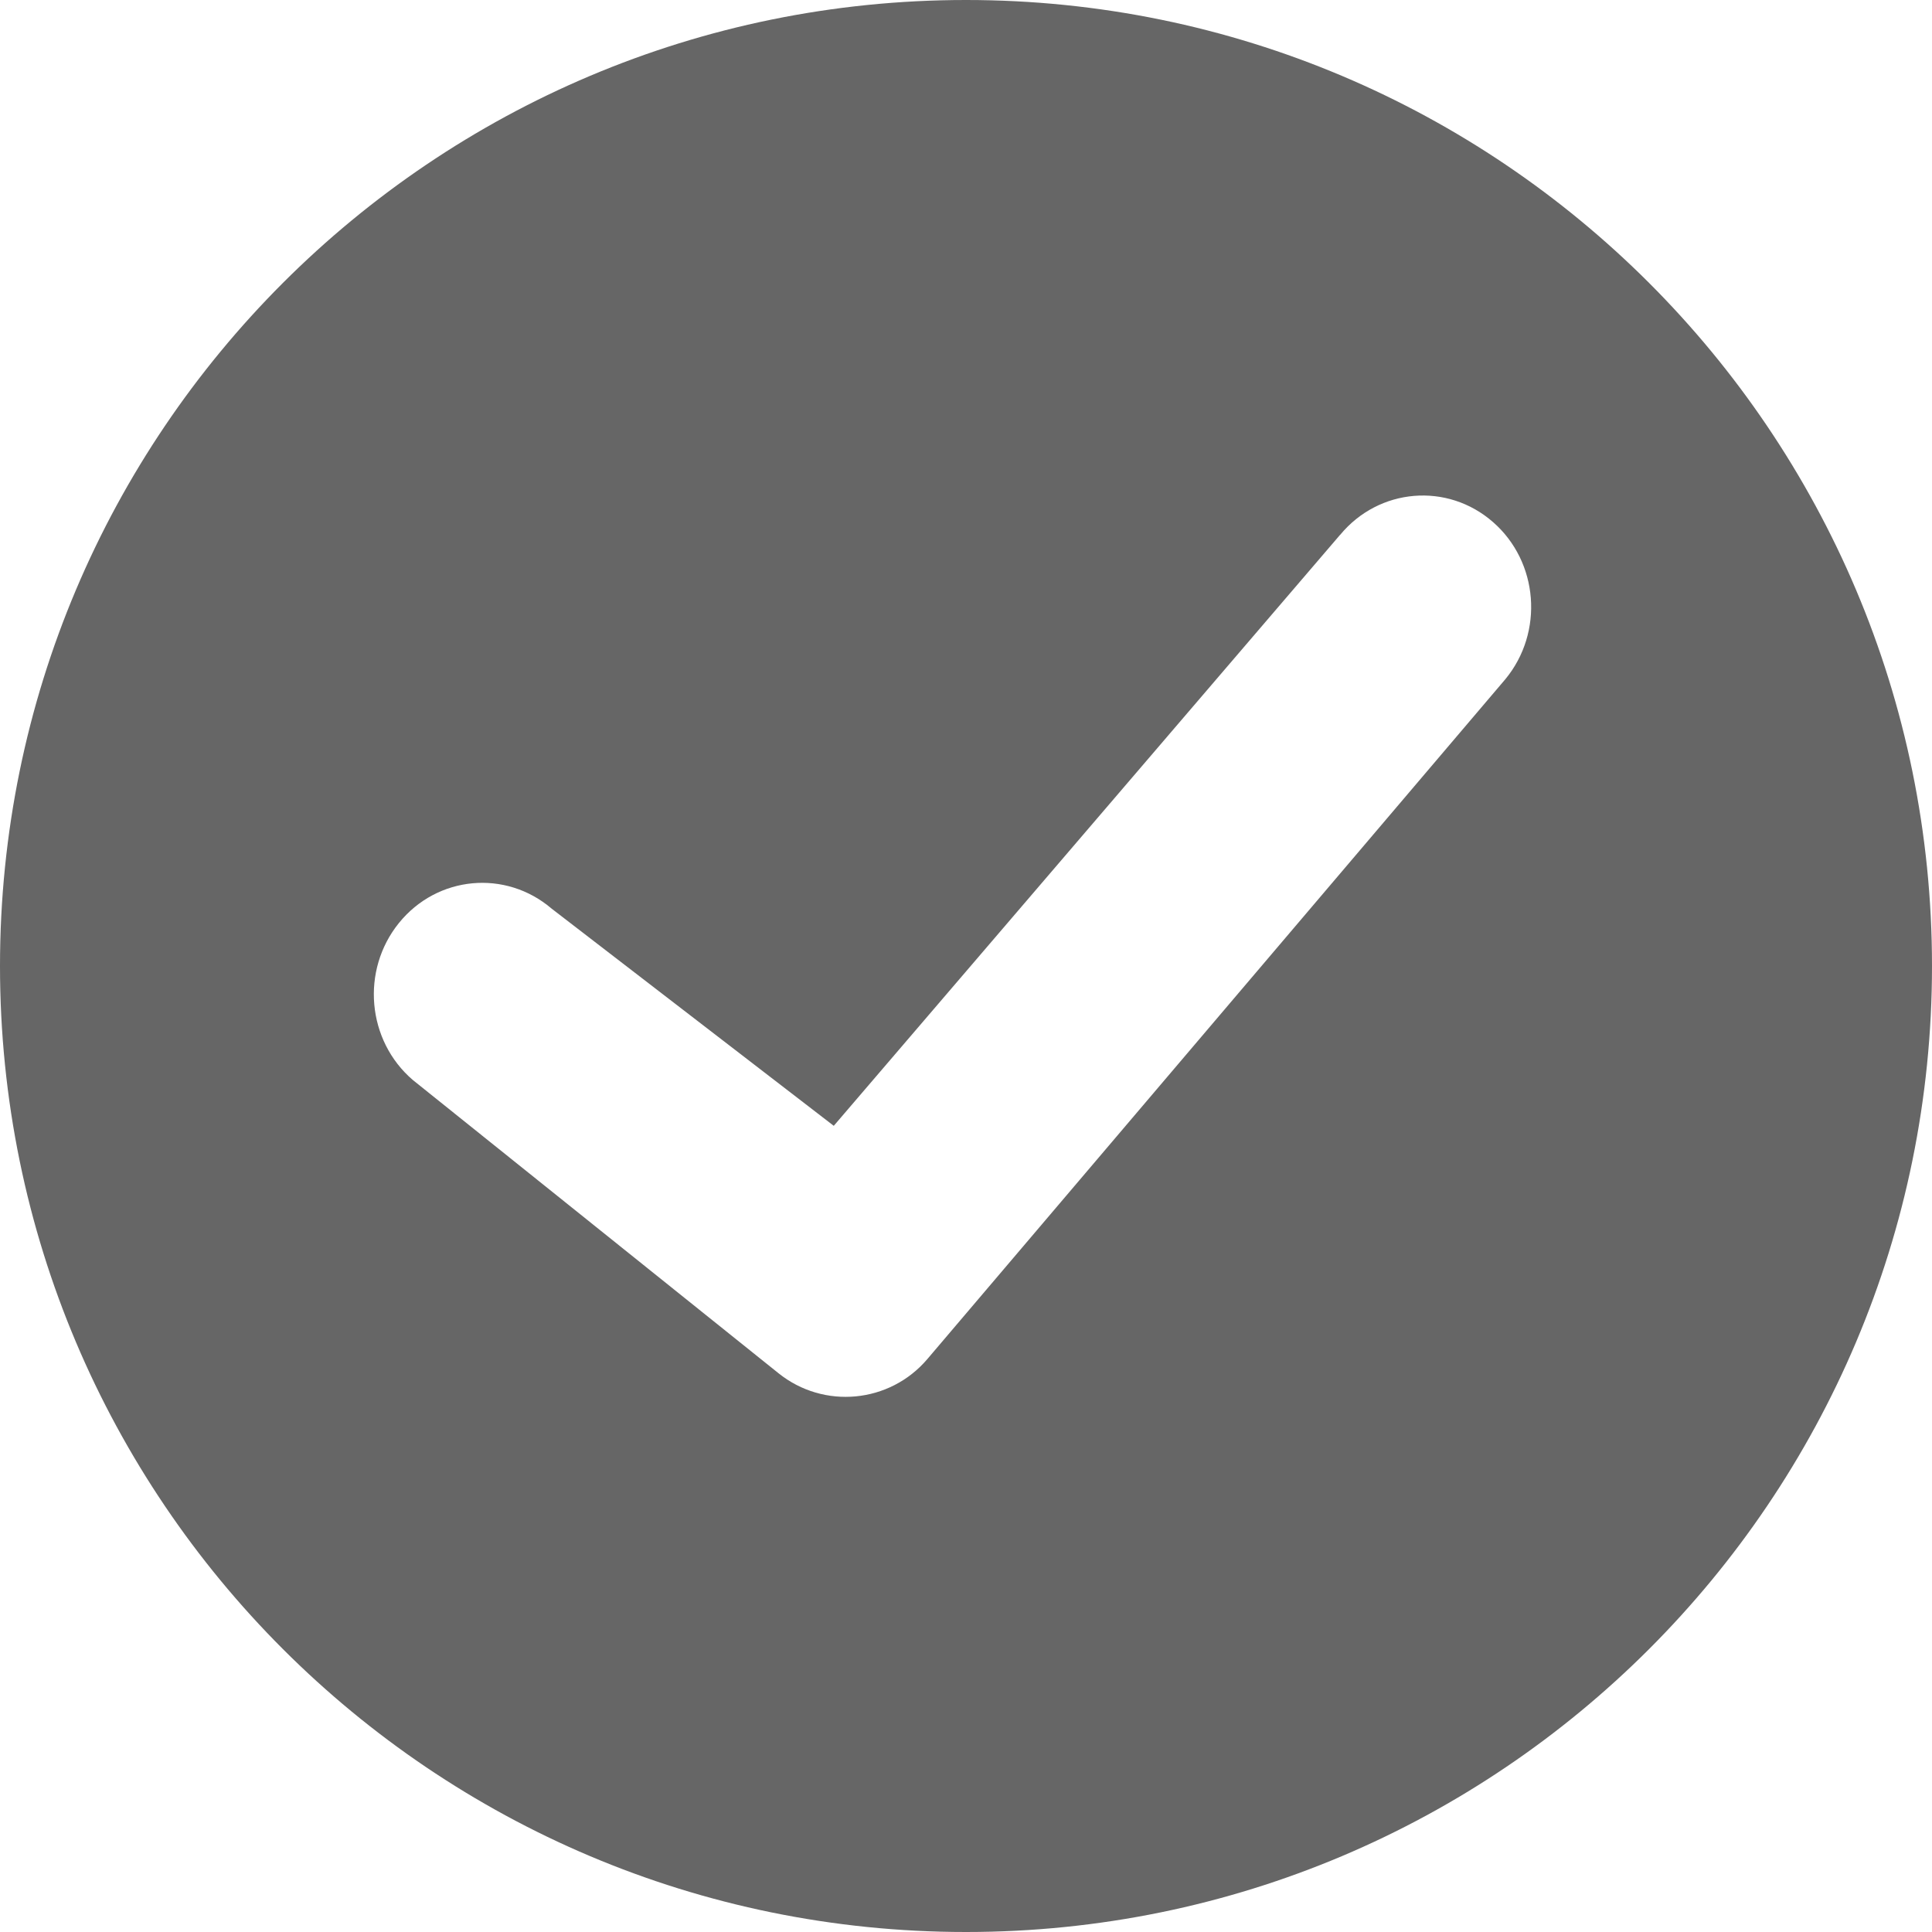
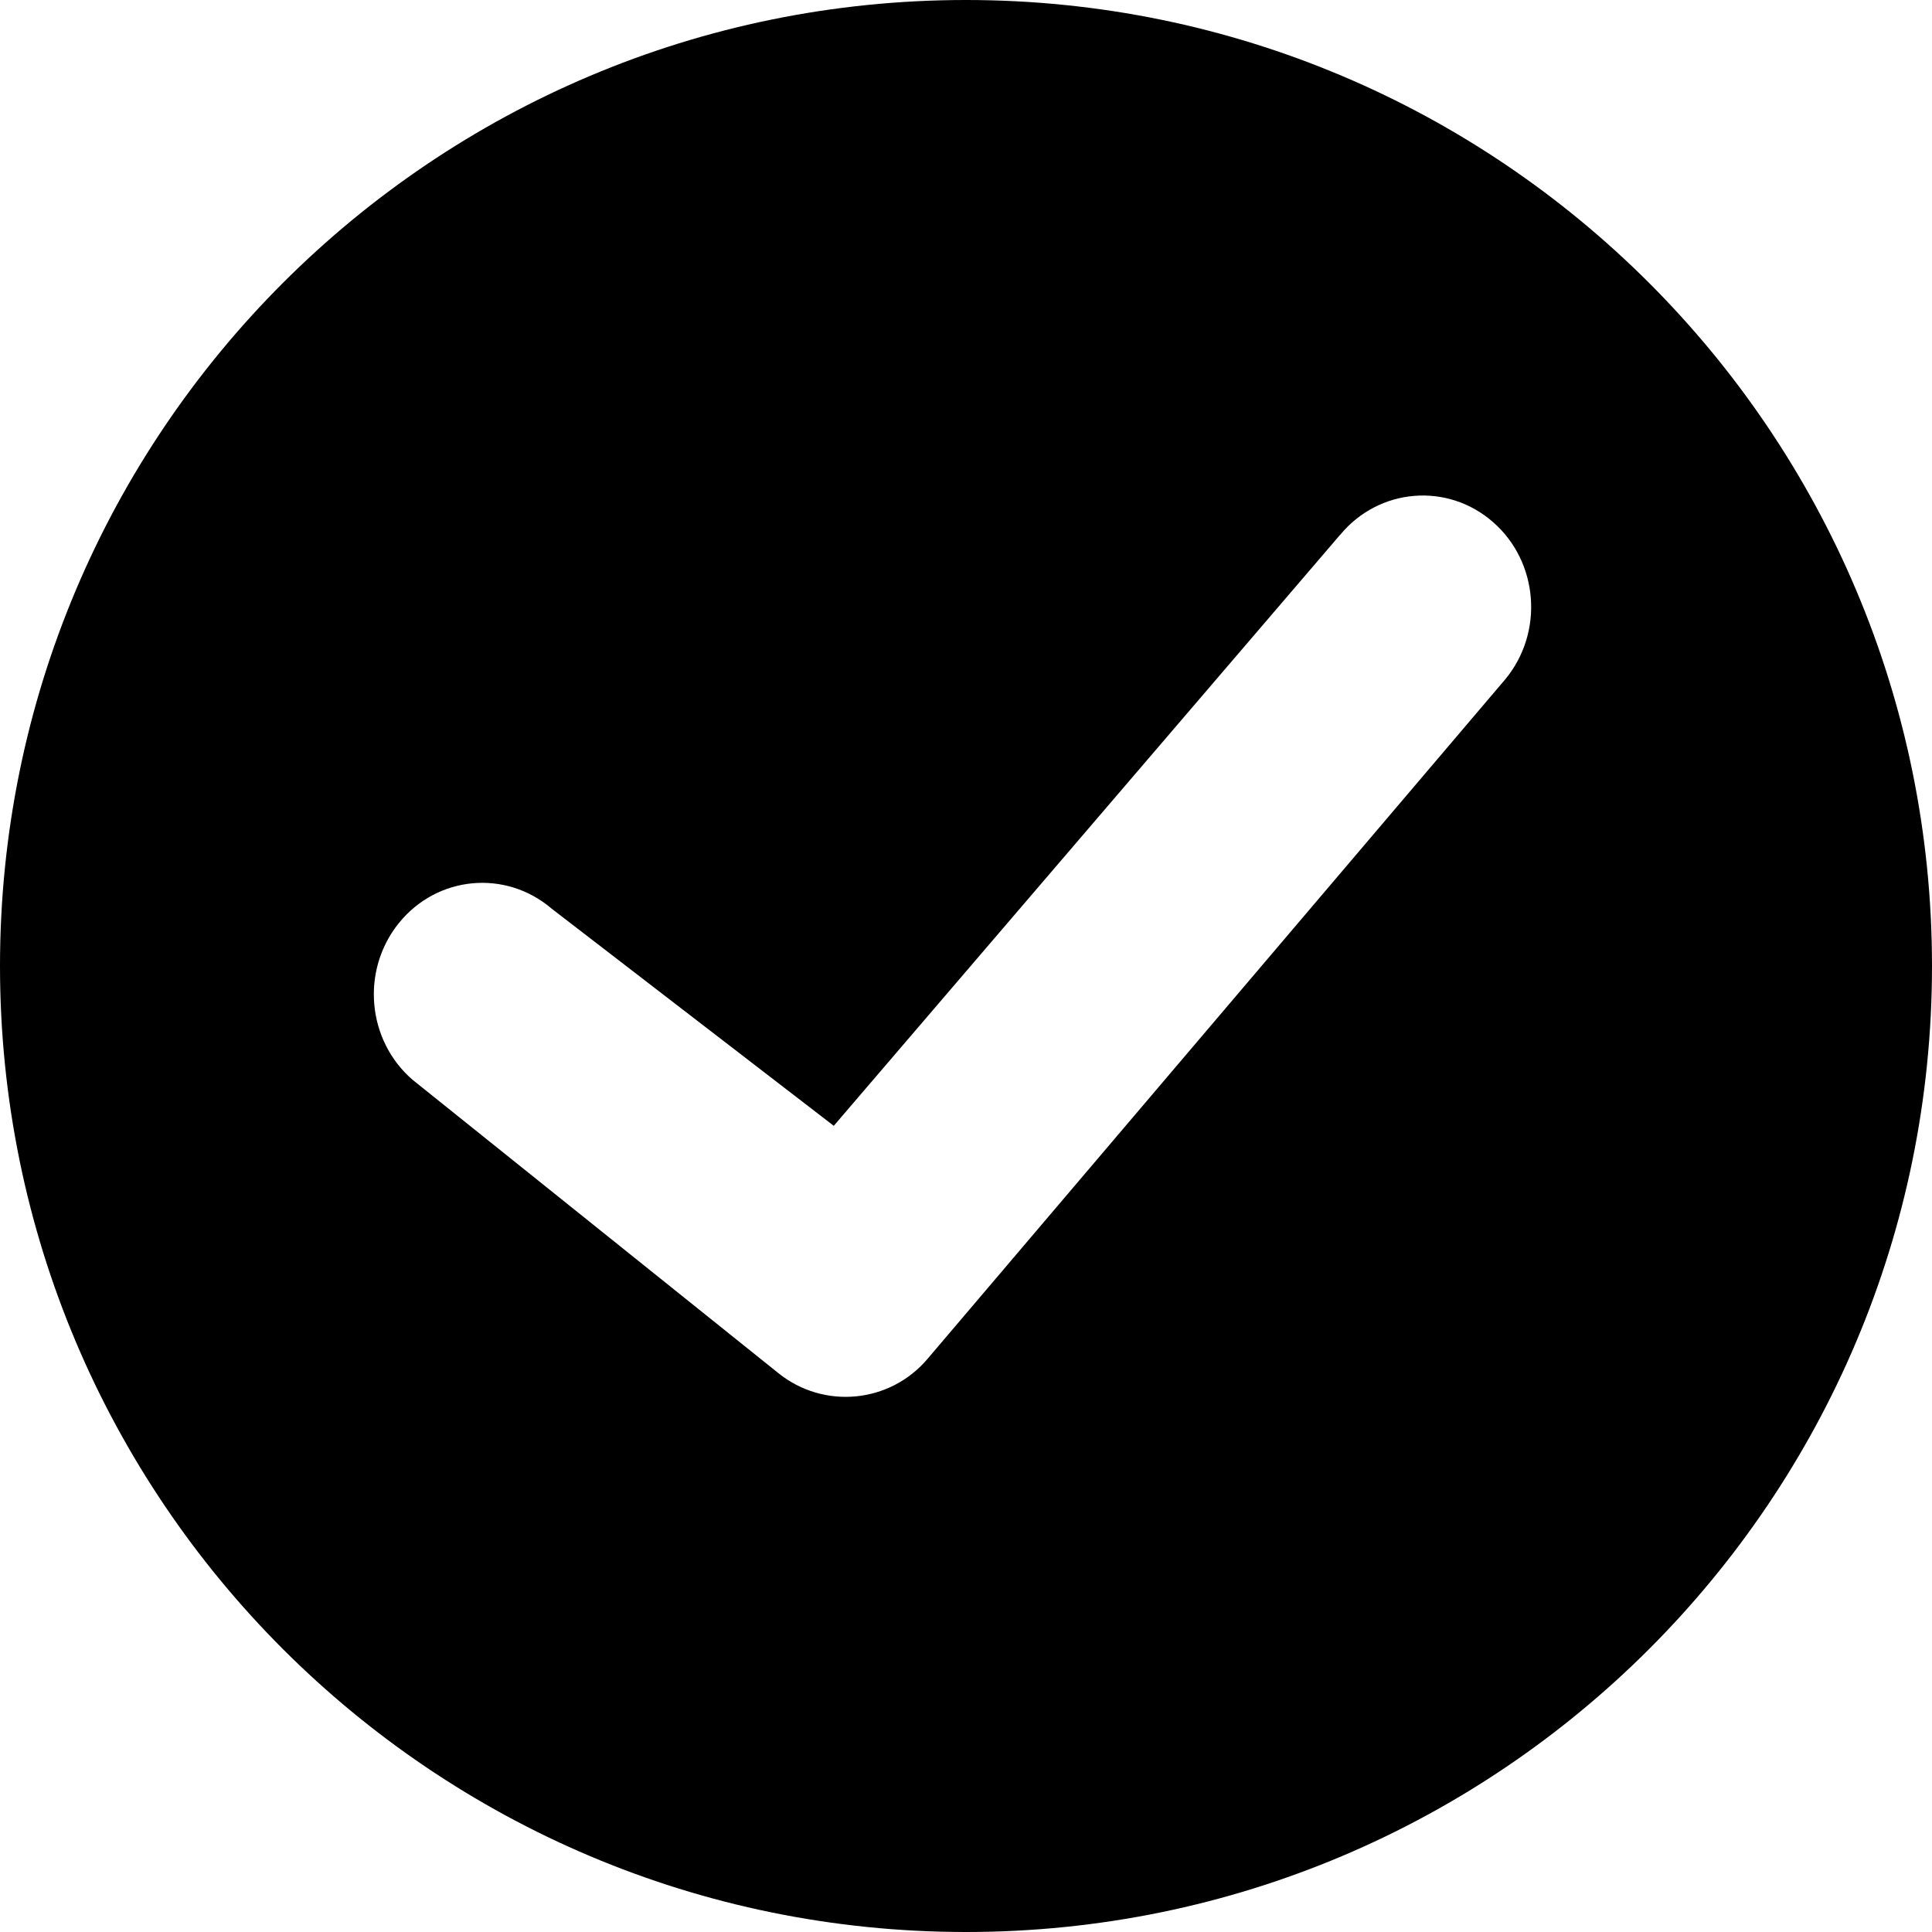
<svg xmlns="http://www.w3.org/2000/svg" id="i-success" viewBox="0 0 18 18">
-   <path d="m9 0c4.971 0 9 4.029 9 9 0 4.971-4.029 9-9 9-4.971 0-9-4.029-9-9 0-4.971 4.029-9 9-9zm3.486 4.982-4.718 5.507-2.628-2.023c-.429-.367-1.066-.308-1.423.133-.357.441-.299 1.096.129 1.463l3.407 2.732c.422.339 1.037.28 1.387-.132l5.385-6.334c.361-.437.31-1.093-.115-1.464-.425-.372-1.063-.318-1.424.119z" fill="#666" fill-rule="evenodd" />
+   <path d="m9 0c4.971 0 9 4.029 9 9 0 4.971-4.029 9-9 9-4.971 0-9-4.029-9-9 0-4.971 4.029-9 9-9zm3.486 4.982-4.718 5.507-2.628-2.023c-.429-.367-1.066-.308-1.423.133-.357.441-.299 1.096.129 1.463l3.407 2.732c.422.339 1.037.28 1.387-.132l5.385-6.334c.361-.437.31-1.093-.115-1.464-.425-.372-1.063-.318-1.424.119z" fill="currentColor" fill-rule="evenodd" />
</svg>
